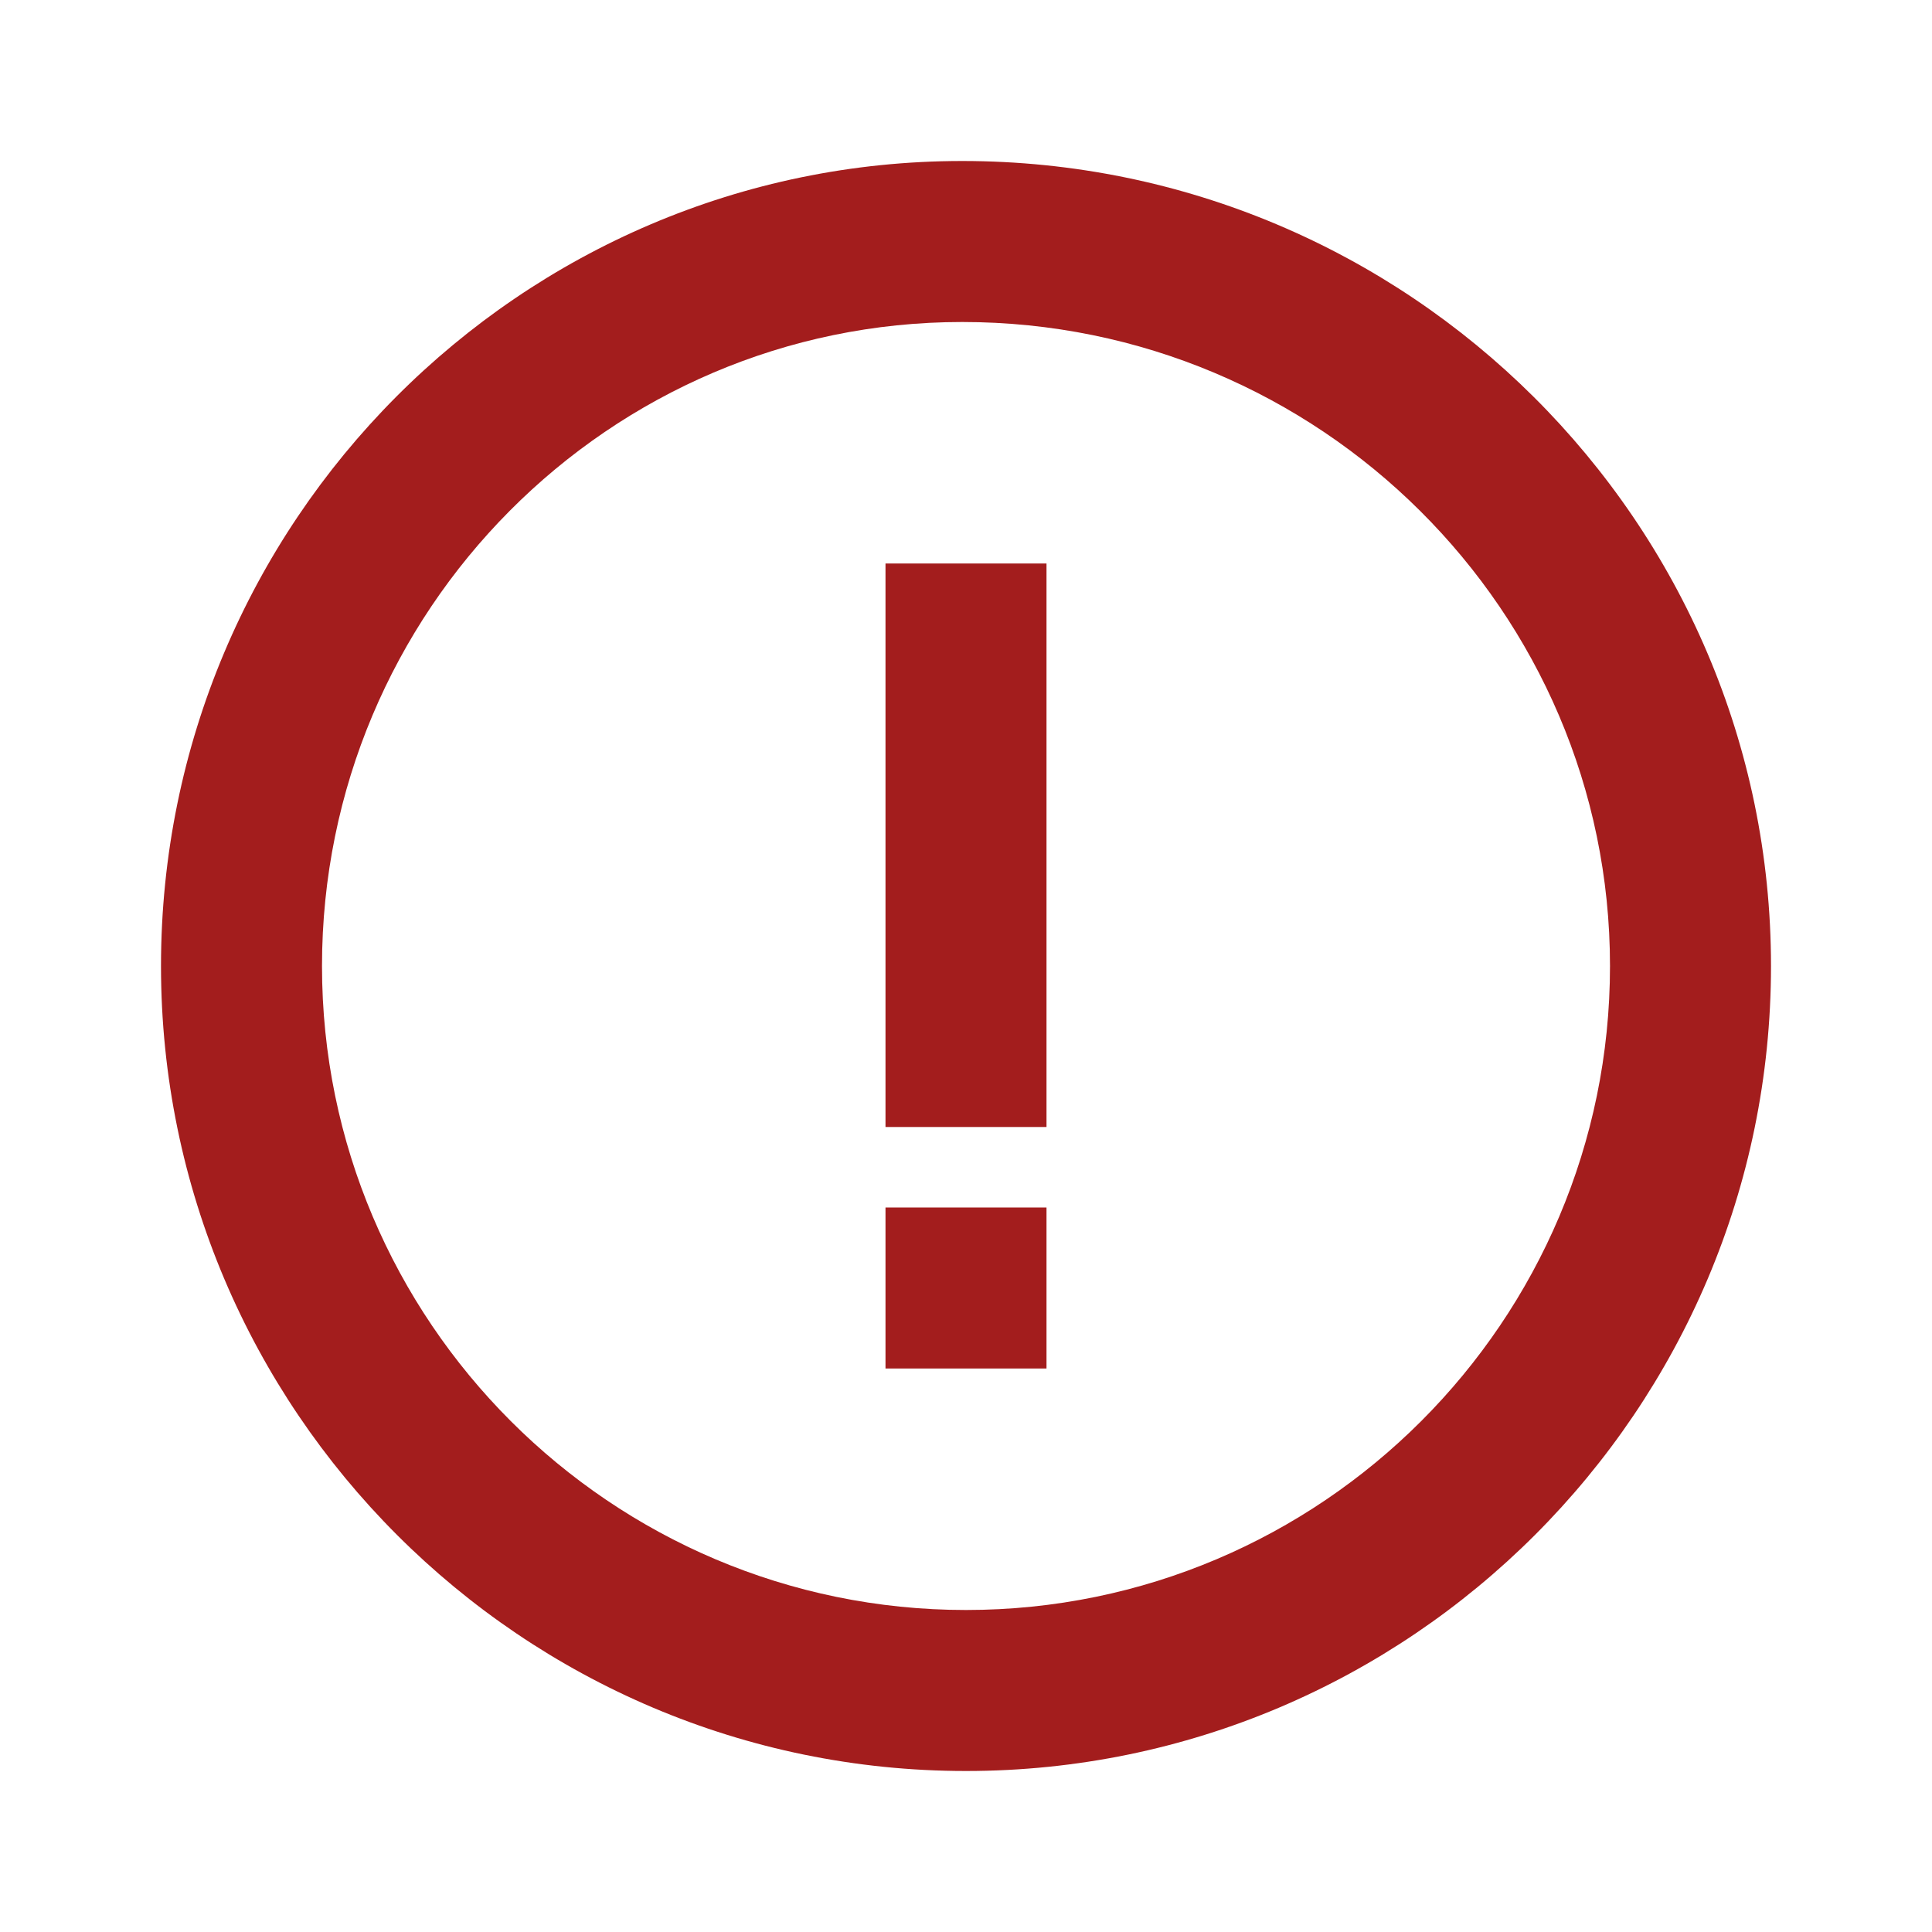
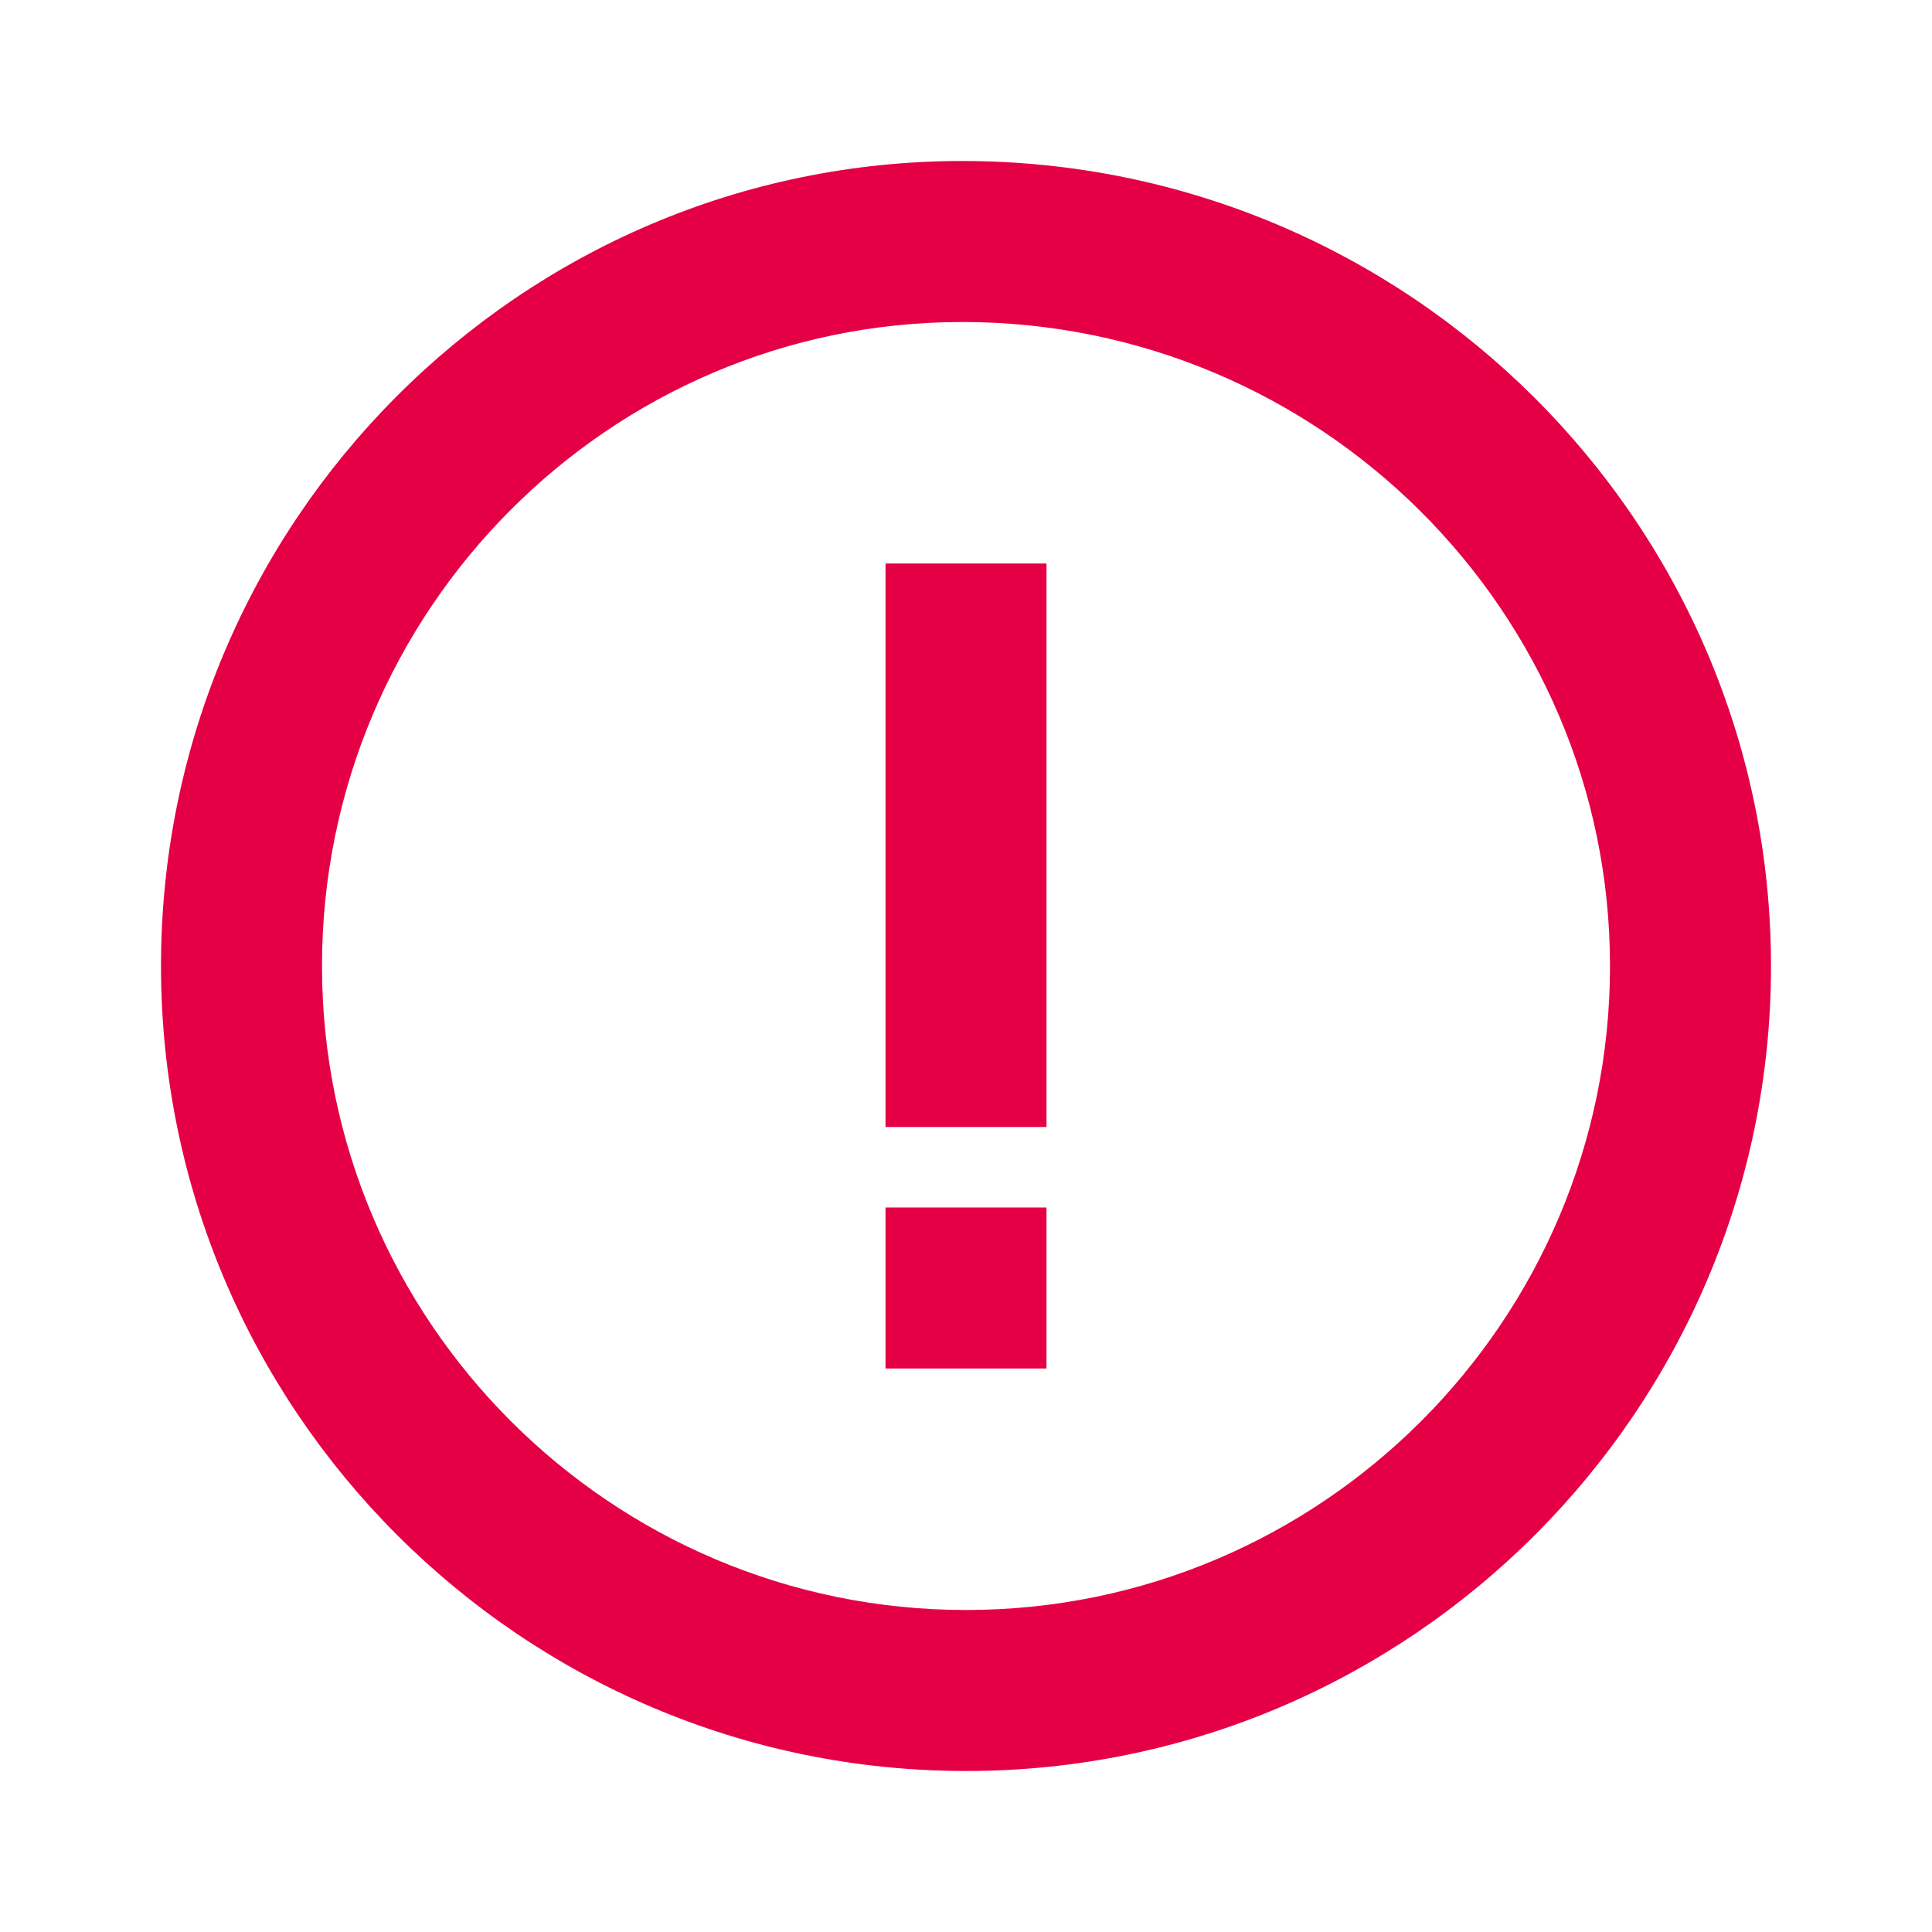
- <svg xmlns="http://www.w3.org/2000/svg" width="24" height="24" viewBox="0 0 24 24" style="fill: rgba(163, 29, 29, 1);transform: ;msFilter:;">
+ <svg xmlns="http://www.w3.org/2000/svg" width="24" height="24" viewBox="0 0 24 24" style="fill: rgba(229, 0, 70, 1);transform: ;msFilter:;">
  <path d="M11.953 2C6.465 2 2 6.486 2 12s4.486 10 10 10 10-4.486 10-10S17.493 2 11.953 2zM12 20c-4.411 0-8-3.589-8-8s3.567-8 7.953-8C16.391 4 20 7.589 20 12s-3.589 8-8 8z" />
  <path d="M11 7h2v7h-2zm0 8h2v2h-2z" />
</svg>
